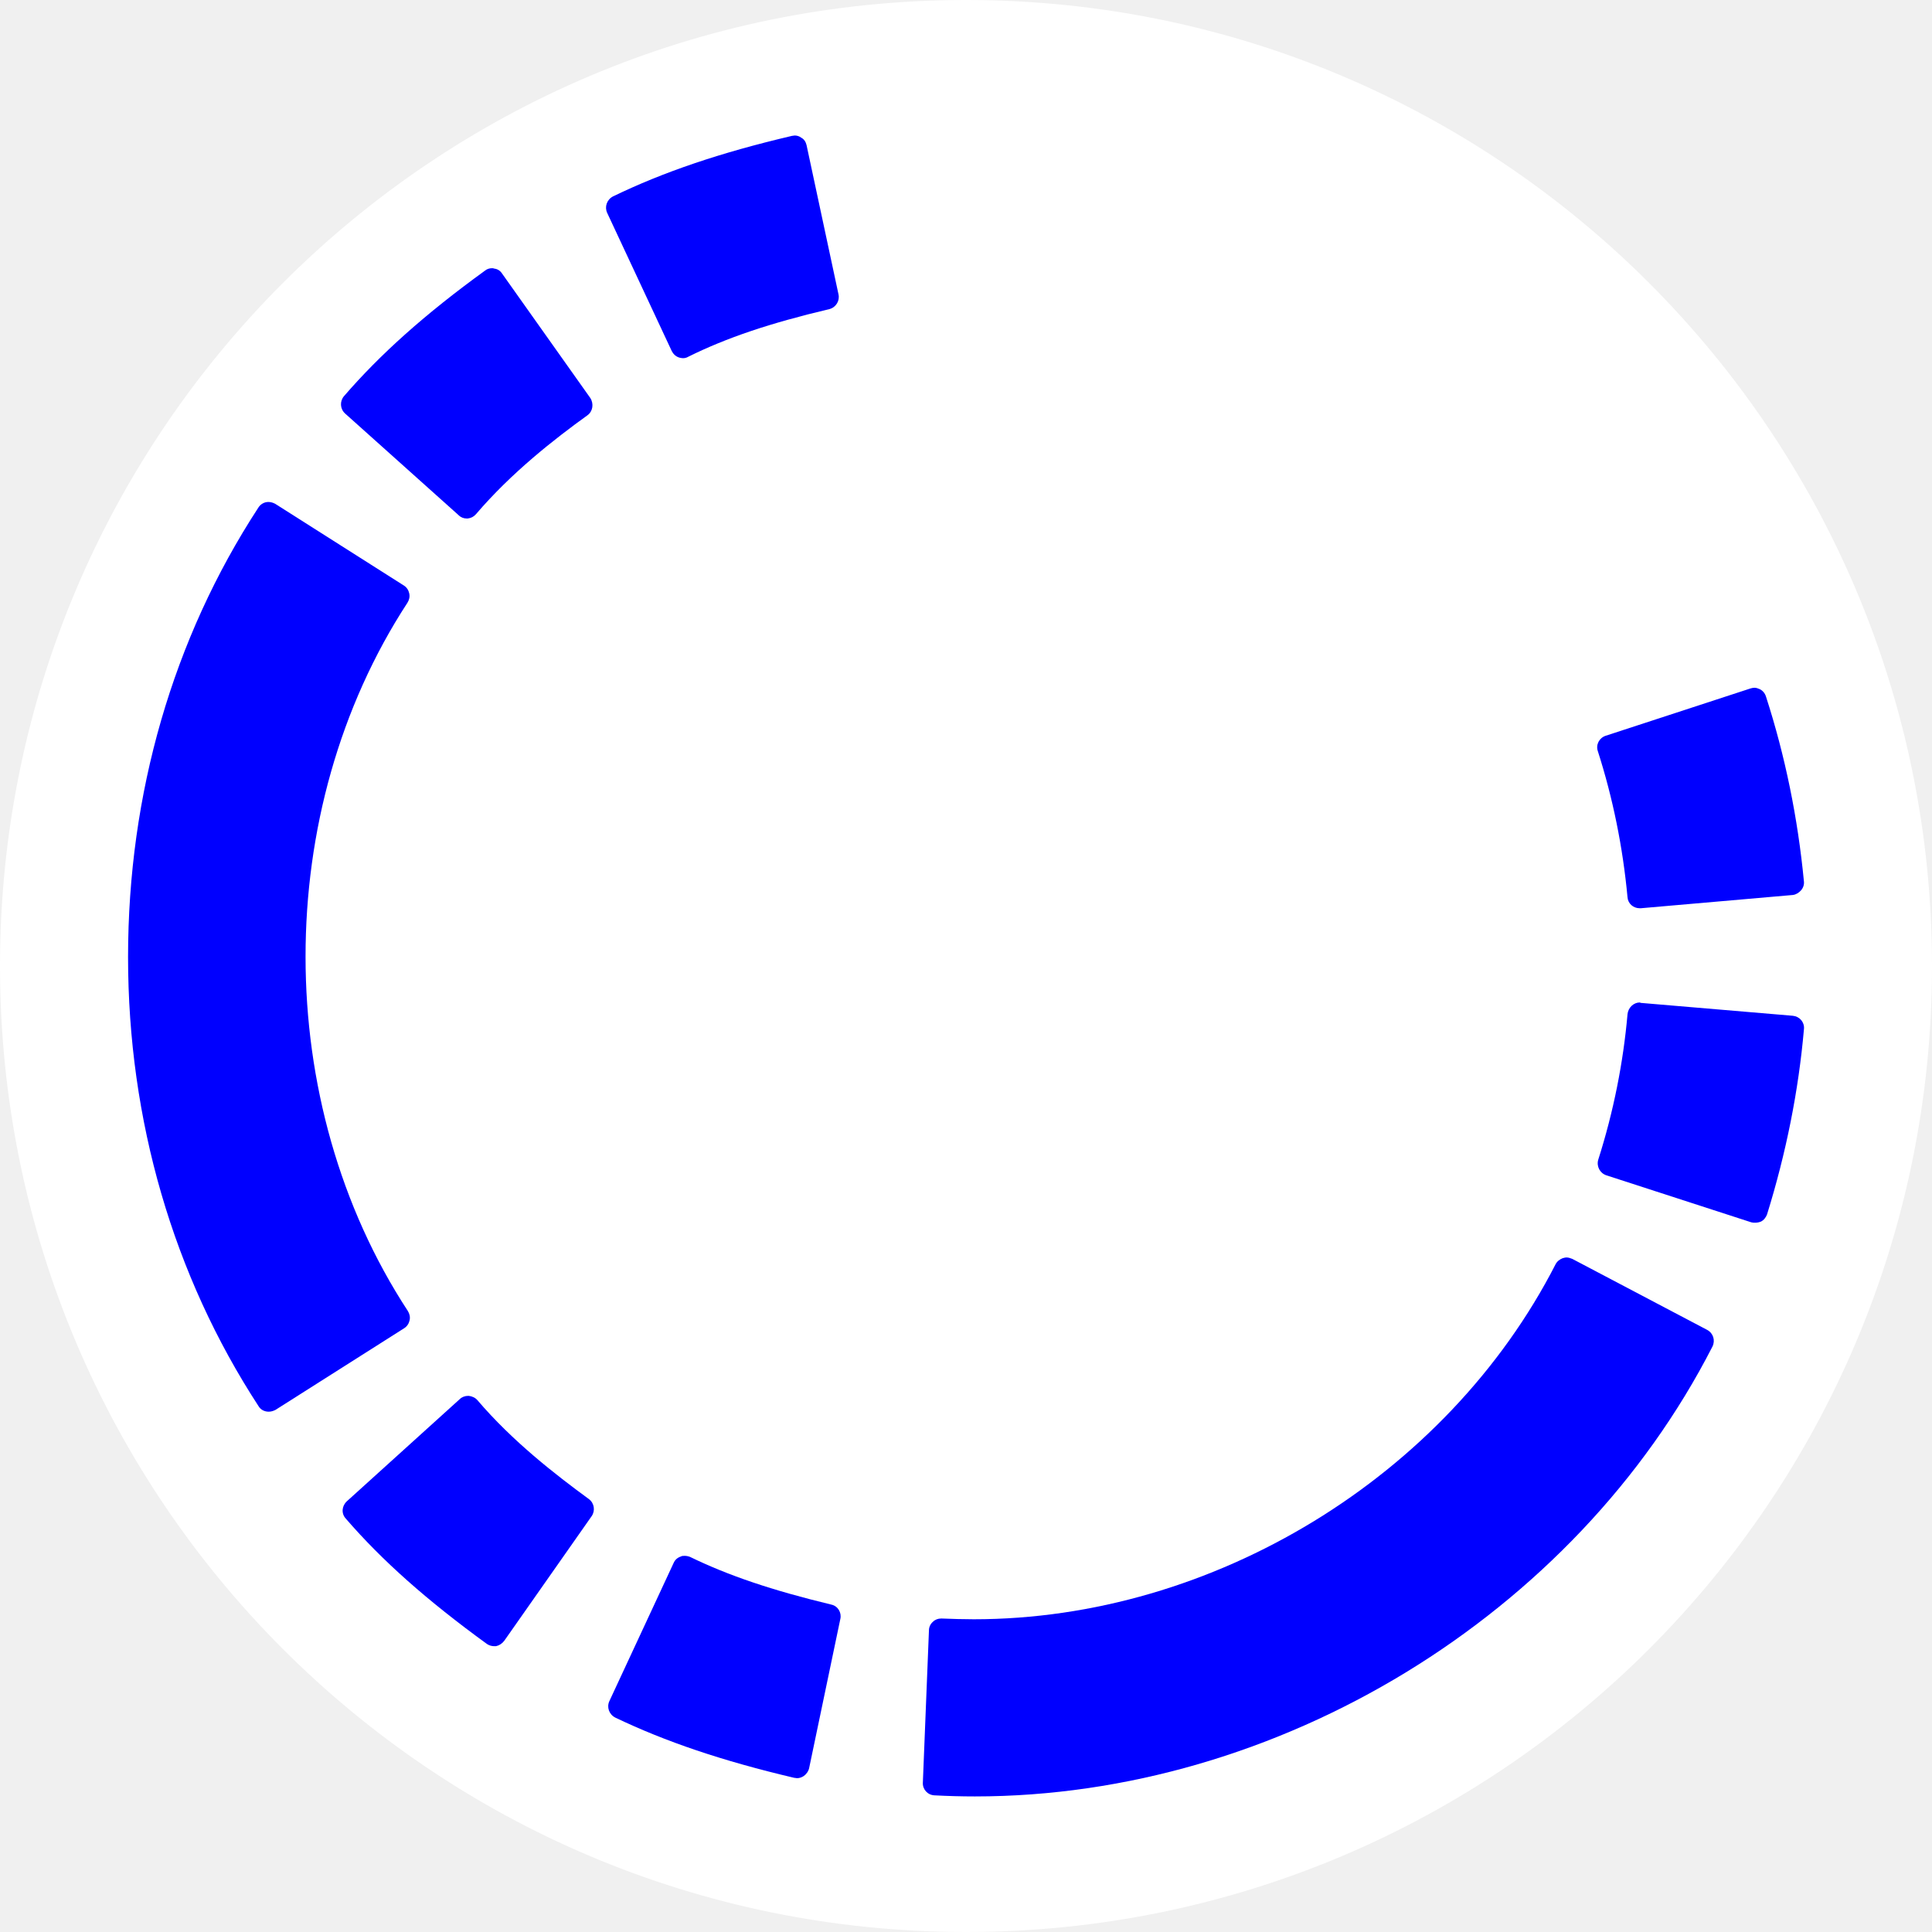
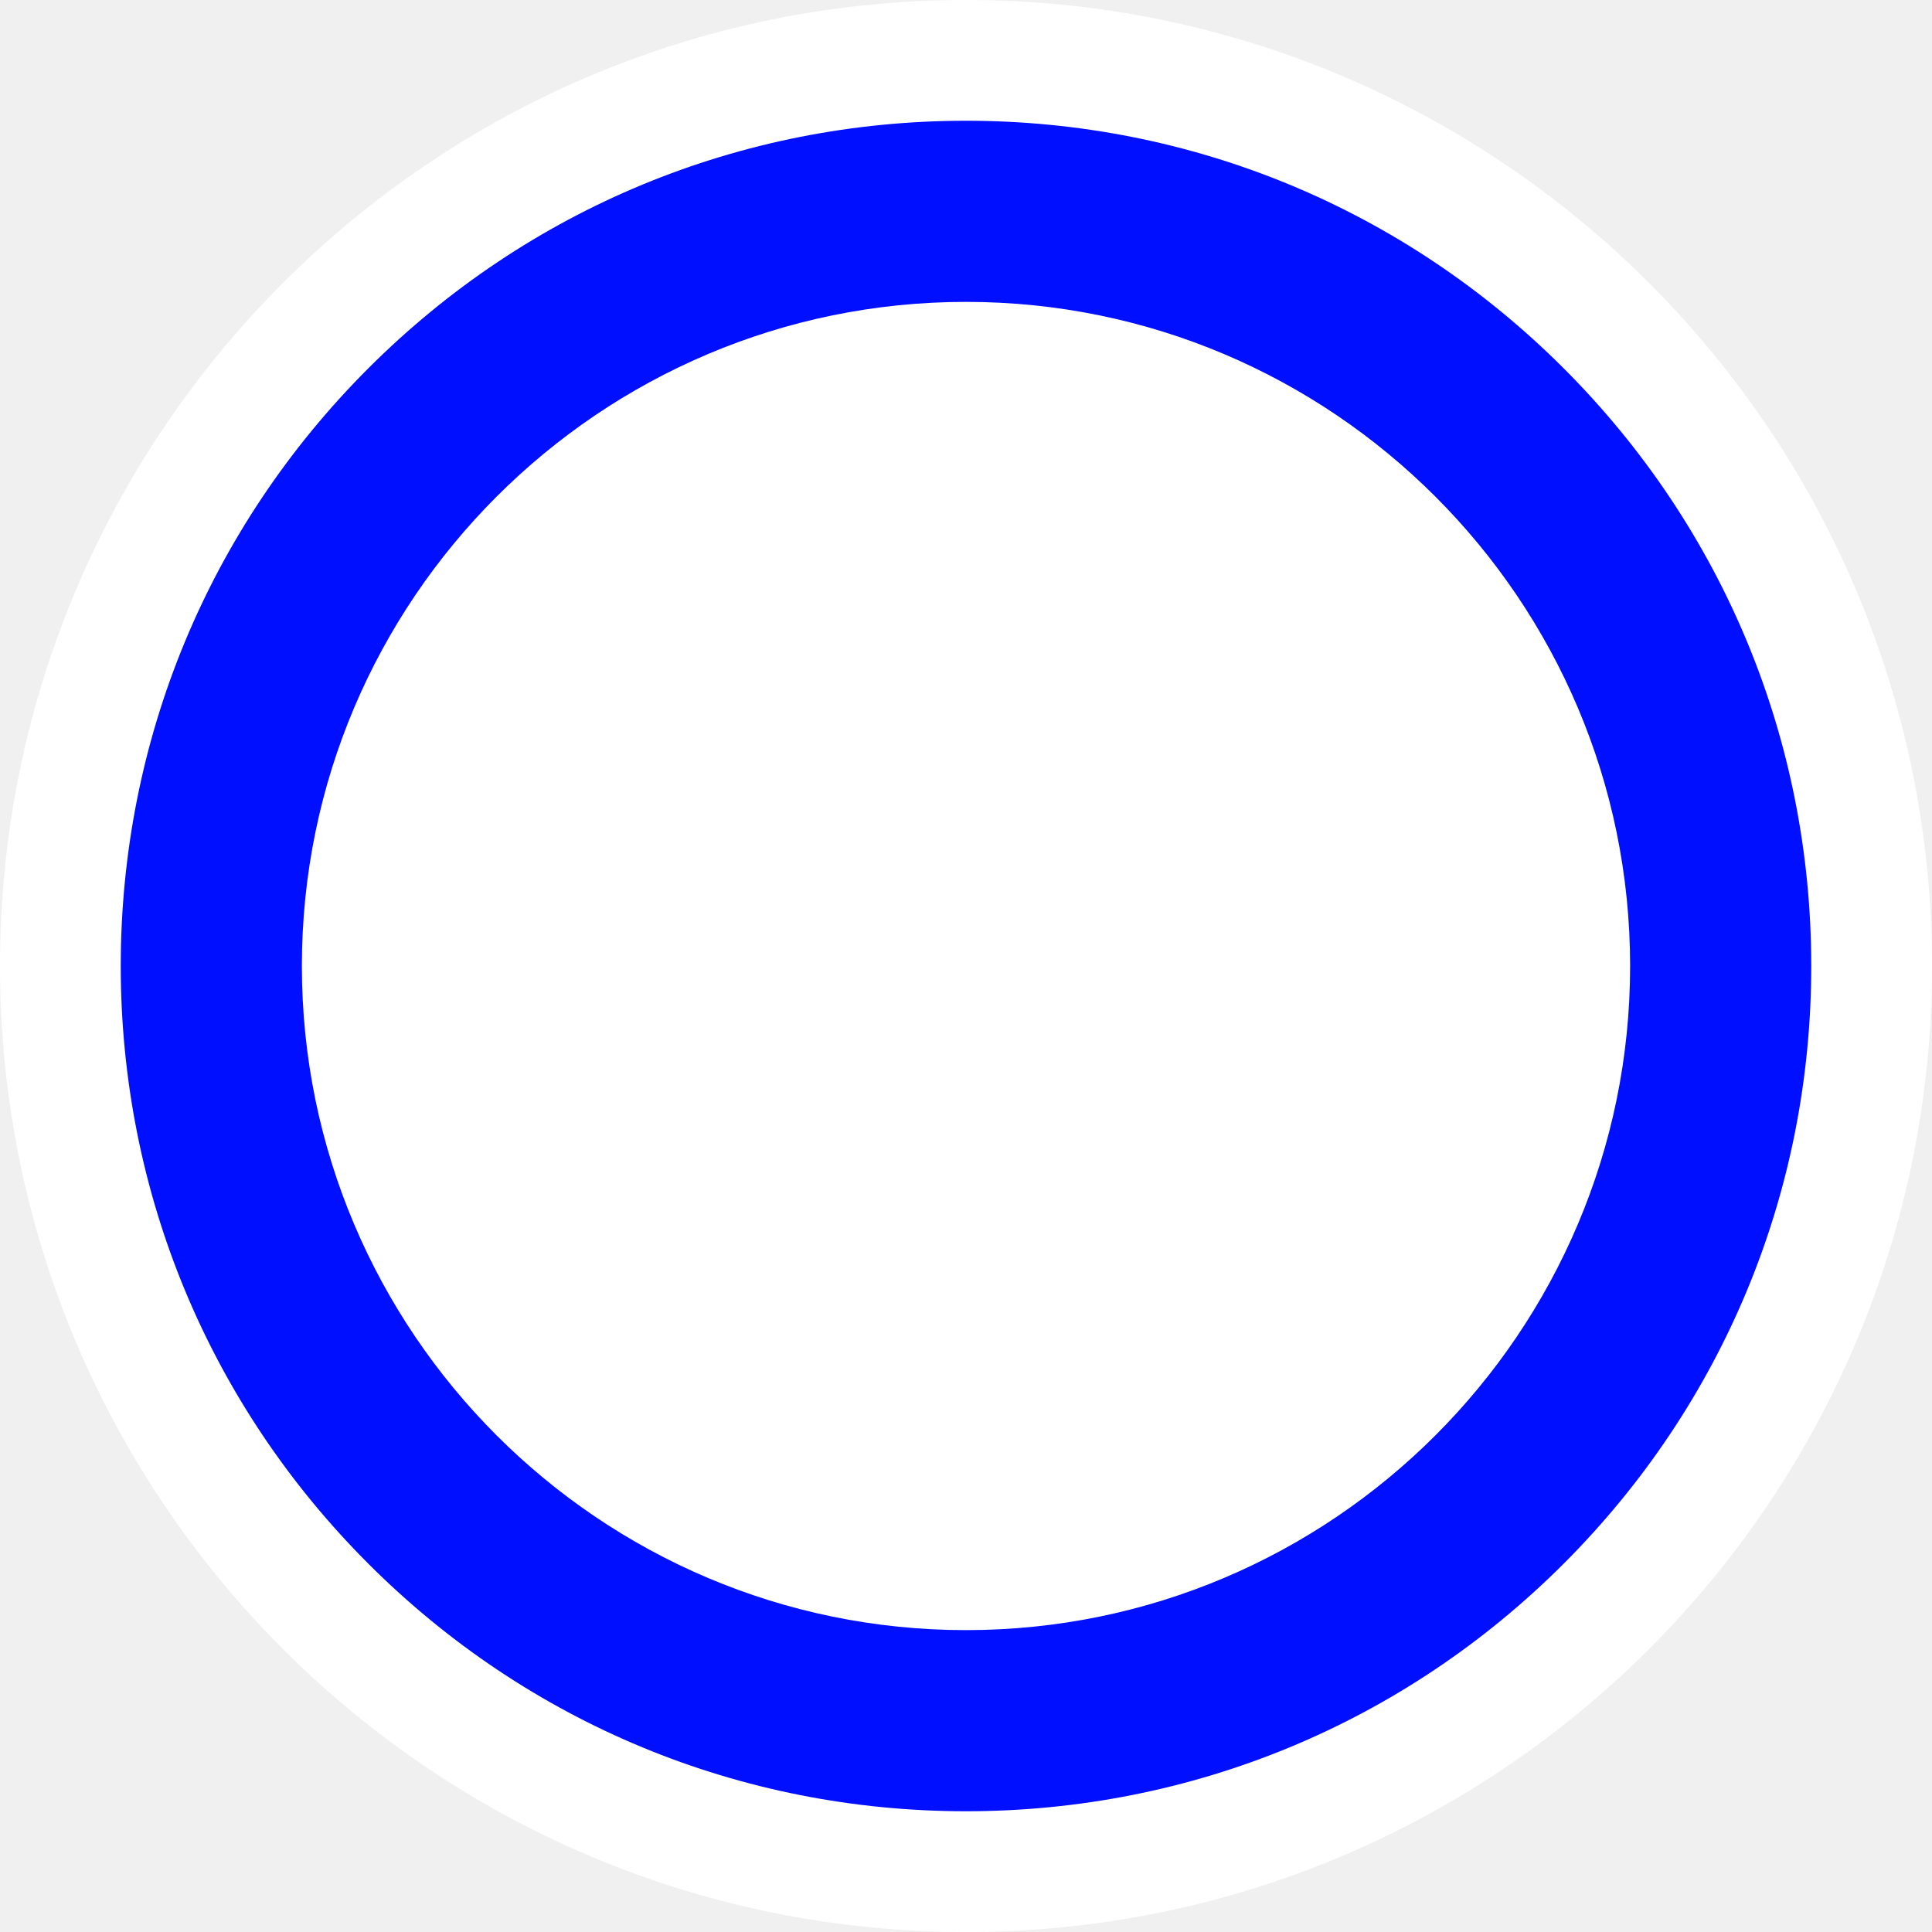
- <svg xmlns="http://www.w3.org/2000/svg" version="1.1" id="Layer_1" x="0px" y="0px" width="512px" height="512px" viewBox="0 0 512 512" enable-background="new 0 0 512 512" xml:space="preserve">
-   <path fill="#FFFFFF" d="M0,256a256,256 0 1,0 512,0a256,256 0 1,0 -512,0" />
-   <g>
-     <path fill="#0000FF" d="M425.518,194.986l38.397-12.547c0.379-0.096,0.652-0.178,1.048-0.178c0.466,0,0.944,0.178,1.398,0.375   c0.757,0.376,1.34,1.043,1.62,1.896c5.112,15.779,8.469,32.31,10.076,49.039c0.104,0.859-0.187,1.703-0.758,2.373   c-0.582,0.655-1.34,1.127-2.167,1.235l-40.319,3.517h-0.269c-1.713,0-3.122-1.24-3.239-2.946   c-1.233-13.214-3.866-26.227-7.862-38.679C422.861,197.354,423.805,195.56,425.518,194.986z" />
-     <path fill="#0000FF" d="M91.148,104.999c9.602-11.118,21.485-21.761,37.355-33.259c0.574-0.478,1.235-0.661,1.905-0.661   c0.189,0,0.375,0,0.564,0.102c0.865,0.093,1.617,0.571,2.094,1.328l23.381,32.979c0.955,1.514,0.669,3.518-0.757,4.56   c-8.833,6.366-20.148,15.209-29.562,26.225c-0.571,0.661-1.328,1.042-2.181,1.132h-0.294c-0.763,0-1.526-0.288-2.097-0.859   l-30.129-26.984C90.097,108.327,90.027,106.329,91.148,104.999z" />
-     <path fill="#0000FF" d="M73.009,373.635c-0.574,0.285-1.139,0.477-1.809,0.477c-1.048,0-2.094-0.477-2.659-1.426   C45.923,338.005,33.938,296.85,33.938,253.62c0-43.235,11.883-84.382,34.506-119.065c0.574-0.955,1.616-1.526,2.656-1.526   c0.667,0,1.232,0.184,1.806,0.47l34.13,21.673c0.757,0.477,1.235,1.234,1.418,2.09c0.192,0.862,0,1.712-0.478,2.475   c-36.021,55.211-36.021,132.461,0.102,187.681c0.472,0.757,0.661,1.613,0.472,2.458c-0.187,0.867-0.661,1.619-1.421,2.108   L73.009,373.635z" />
-     <path fill="#0000FF" d="M156.824,401.757l-23.195,33.073c-0.574,0.757-1.331,1.234-2.185,1.426h-0.472   c-0.667,0-1.334-0.19-1.902-0.57c-15.969-11.595-27.849-22.146-37.445-33.259c-1.229-1.339-1.045-3.331,0.286-4.564l29.943-27.093   c0.571-0.57,1.424-0.851,2.182-0.851c0.102,0,0.102,0,0.192,0c0.859,0.093,1.713,0.472,2.284,1.13   c9.316,10.926,20.722,19.76,29.555,26.225C157.493,398.339,157.785,400.33,156.824,401.757z" />
-     <path fill="#0000FF" d="M162.424,52.066c13.31-6.458,28.423-11.595,47.432-16.053c0.28,0,0.472-0.102,0.757-0.102   c0.574,0,1.235,0.184,1.707,0.571c0.763,0.375,1.241,1.142,1.43,1.997l8.461,39.535c0.375,1.709-0.664,3.416-2.376,3.893   c-15.687,3.704-27.275,7.591-37.445,12.638c-0.472,0.285-0.95,0.375-1.424,0.375c-0.375,0-0.757-0.096-1.045-0.187   c-0.859-0.286-1.521-0.94-1.902-1.703l-17.102-36.593C160.159,54.827,160.813,52.925,162.424,52.066z" />
-     <path fill="#0000FF" d="M214.432,468.561c-0.186,0.862-0.757,1.62-1.421,2.098c-0.571,0.373-1.138,0.576-1.806,0.576   c-0.192,0-0.478-0.1-0.763-0.1c-19.009-4.473-34.12-9.592-47.426-15.975c-1.617-0.856-2.277-2.754-1.52-4.361l17.017-36.585   c0.375-0.861,1.042-1.433,1.896-1.712c0.286-0.187,0.667-0.187,1.043-0.187c0.478,0,0.949,0.1,1.427,0.284   c10.17,4.944,21.668,8.835,37.445,12.639c1.707,0.372,2.761,2.096,2.374,3.803L214.432,468.561L214.432,468.561z" />
-     <path fill="#0000FF" d="M453.838,356.814C417.34,428.179,338.75,476.073,258.343,476.073c-3.518,0-7.217-0.101-10.735-0.291   c-1.809-0.094-3.131-1.619-3.043-3.319l1.616-40.388c0-0.861,0.376-1.706,1.052-2.282c0.565-0.571,1.331-0.868,2.181-0.868   c0,0,0.096,0,0.192,0c2.755,0.104,5.592,0.198,8.453,0.198c63.396,0,125.368-37.825,154.179-94.071   c0.373-0.757,1.124-1.333,1.881-1.618c0.38-0.094,0.67-0.192,1.05-0.192c0.477,0,1.054,0.192,1.514,0.38l35.742,18.816   C454.024,353.298,454.607,355.197,453.838,356.814L453.838,356.814z" />
-     <path fill="#0000FF" d="M468.283,321.839c-0.279,0.757-0.851,1.524-1.619,1.894c-0.465,0.19-1.036,0.297-1.515,0.297   c-0.372,0-0.677,0-1.049-0.105l-38.386-12.451c-1.725-0.57-2.656-2.375-2.18-4.088c4.09-12.822,6.651-25.846,7.782-38.669   c0.197-1.713,1.632-3.053,3.237-3.053c0.095,0,0.199,0.112,0.271,0.112l40.308,3.416c0.862,0.095,1.619,0.468,2.179,1.125   c0.57,0.67,0.851,1.52,0.758,2.375C476.647,289.051,473.328,305.596,468.283,321.839z" />
-   </g>
+ <svg xmlns="http://www.w3.org/2000/svg" width="512" height="512" viewBox="0 0 512 512">
+   <path fill="#FFF" d="M0 256c0 141.385 114.615 256 256 256s256-114.615 256-256S397.385 0 256 0 0 114.615 0 256" />
+   <path fill="#000FFF" d="M256 480c-59.833 0-116.083-23.3-158.392-65.608C55.3 372.084 32 315.833 32 256S55.3 139.917 97.608 97.608 196.167 32 256 32s116.084 23.3 158.392 65.608C456.7 139.917 480 196.167 480 256s-23.3 116.084-65.608 158.392C372.084 456.7 315.833 480 256 480zm0-400c-97.047 0-176 78.953-176 176s78.953 176 176 176 176-78.953 176-176S353.047 80 256 80z" />
</svg>
